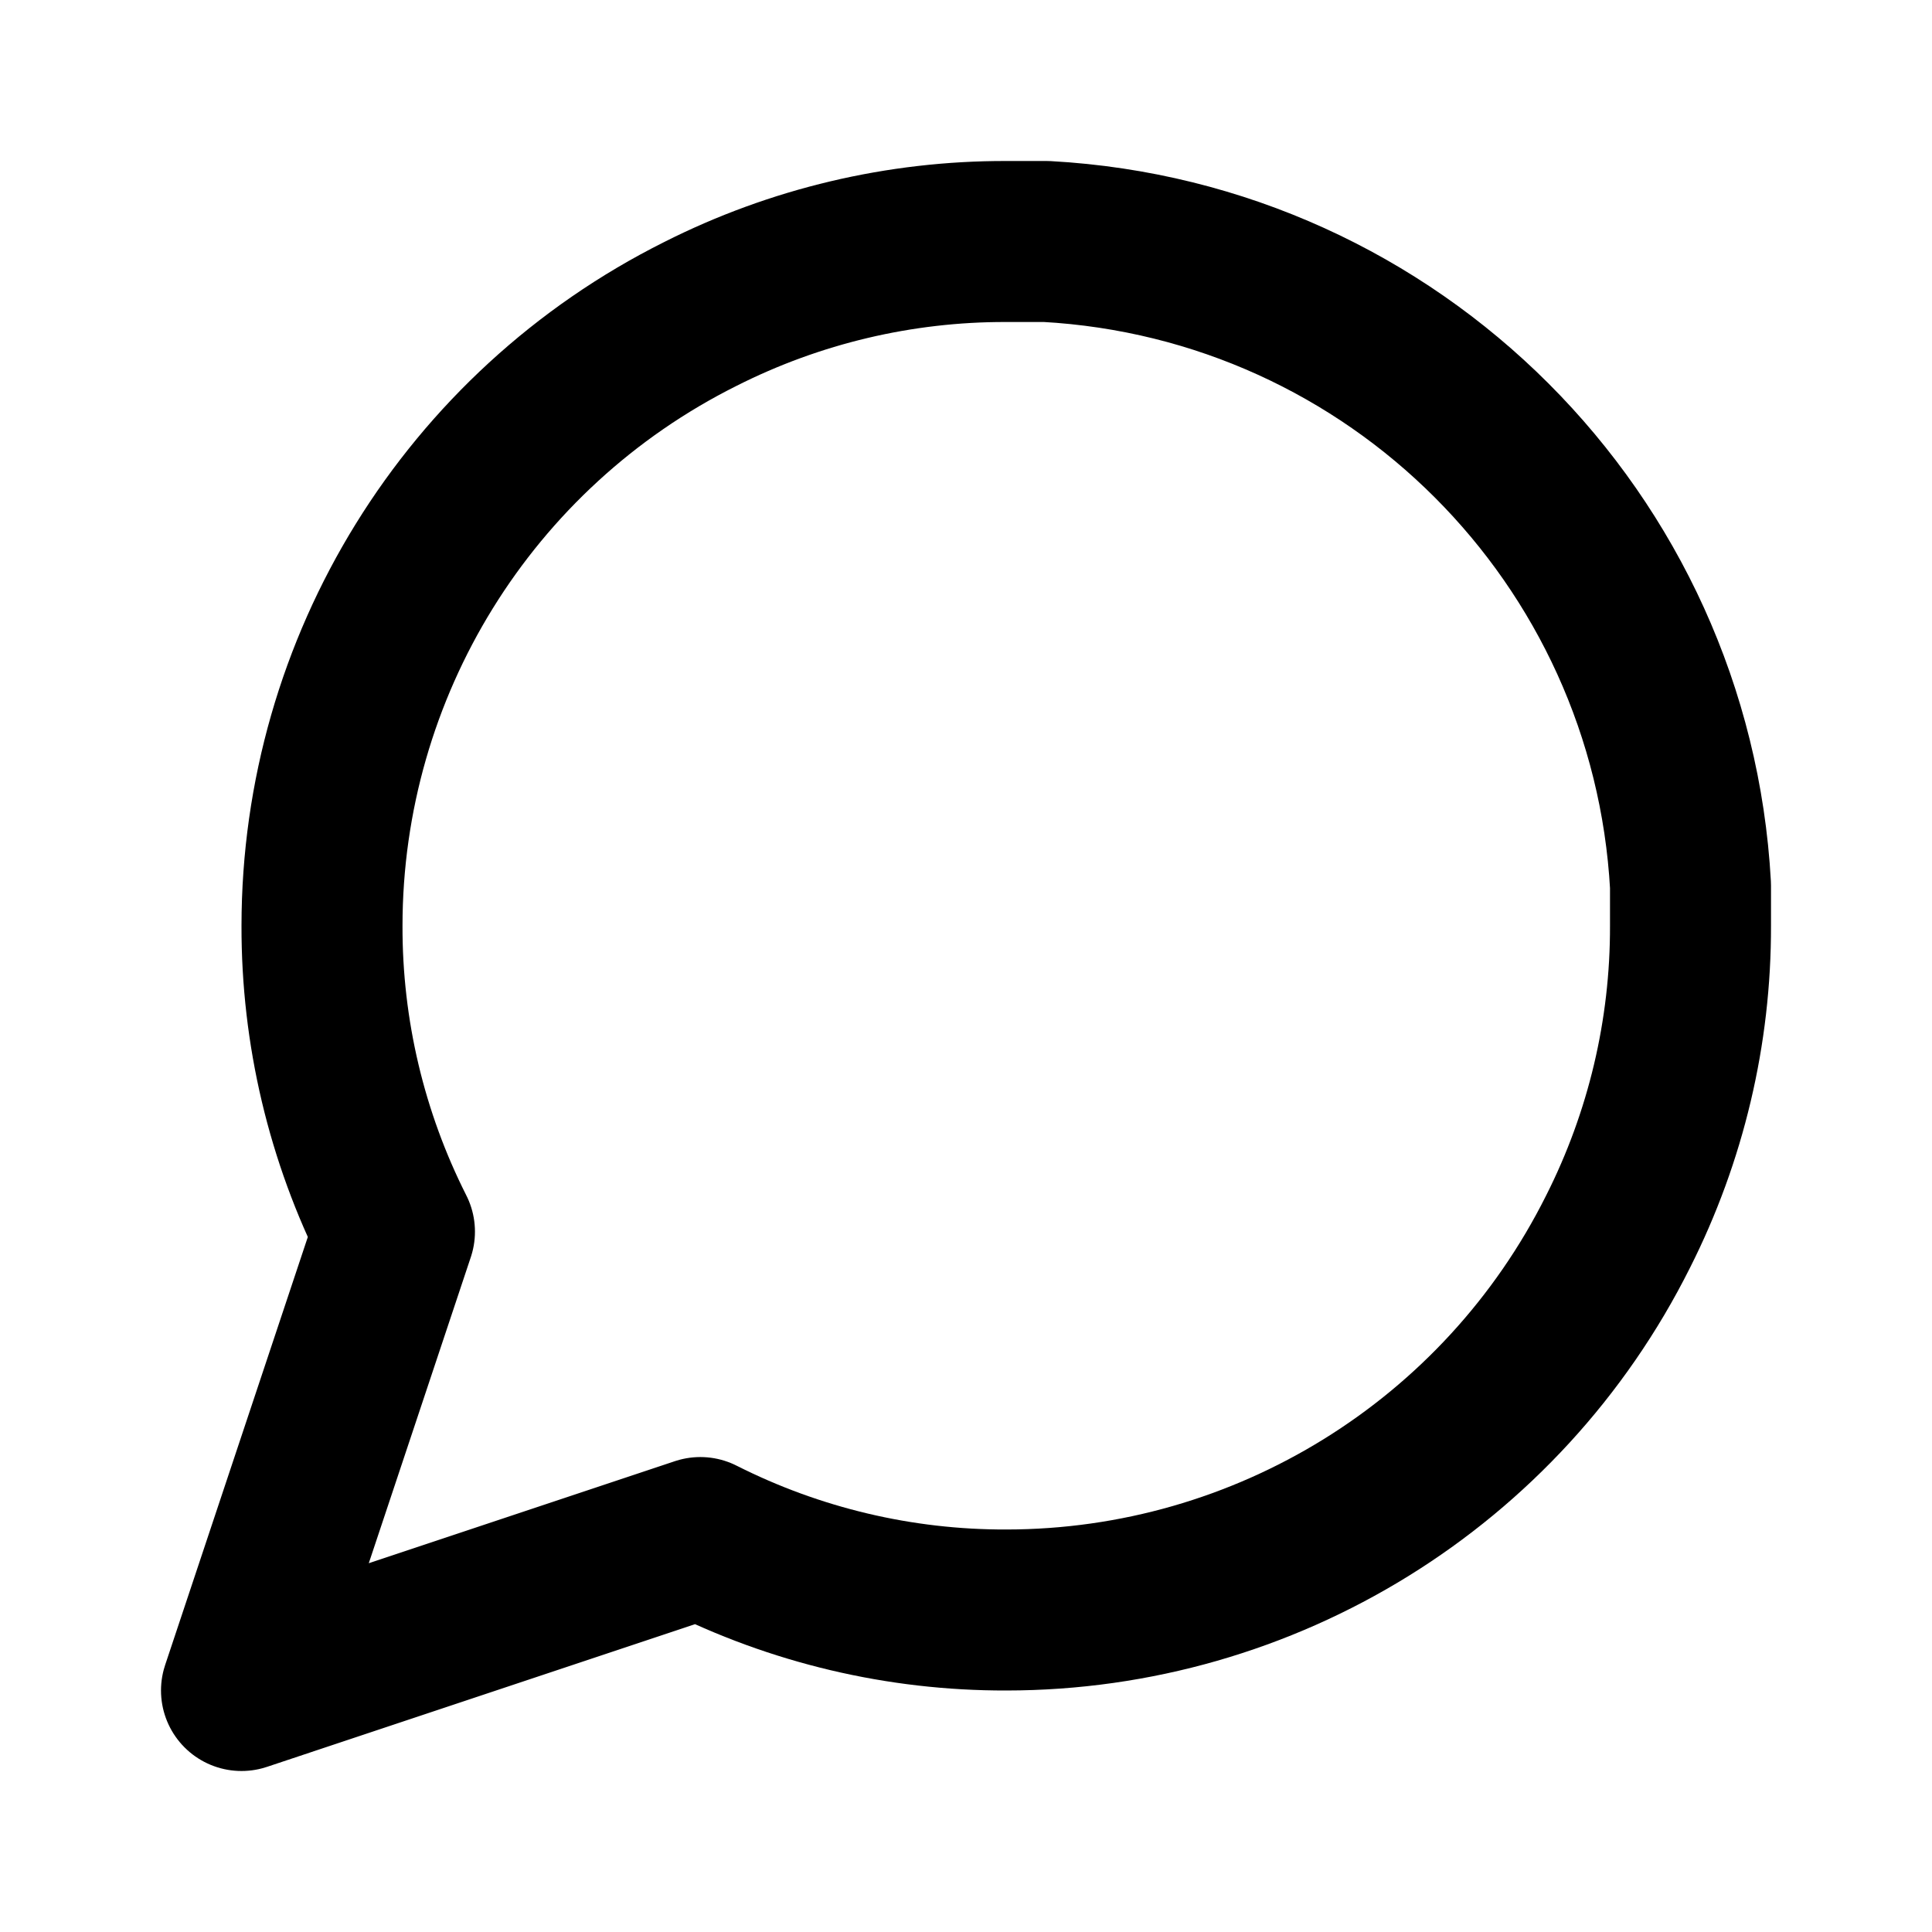
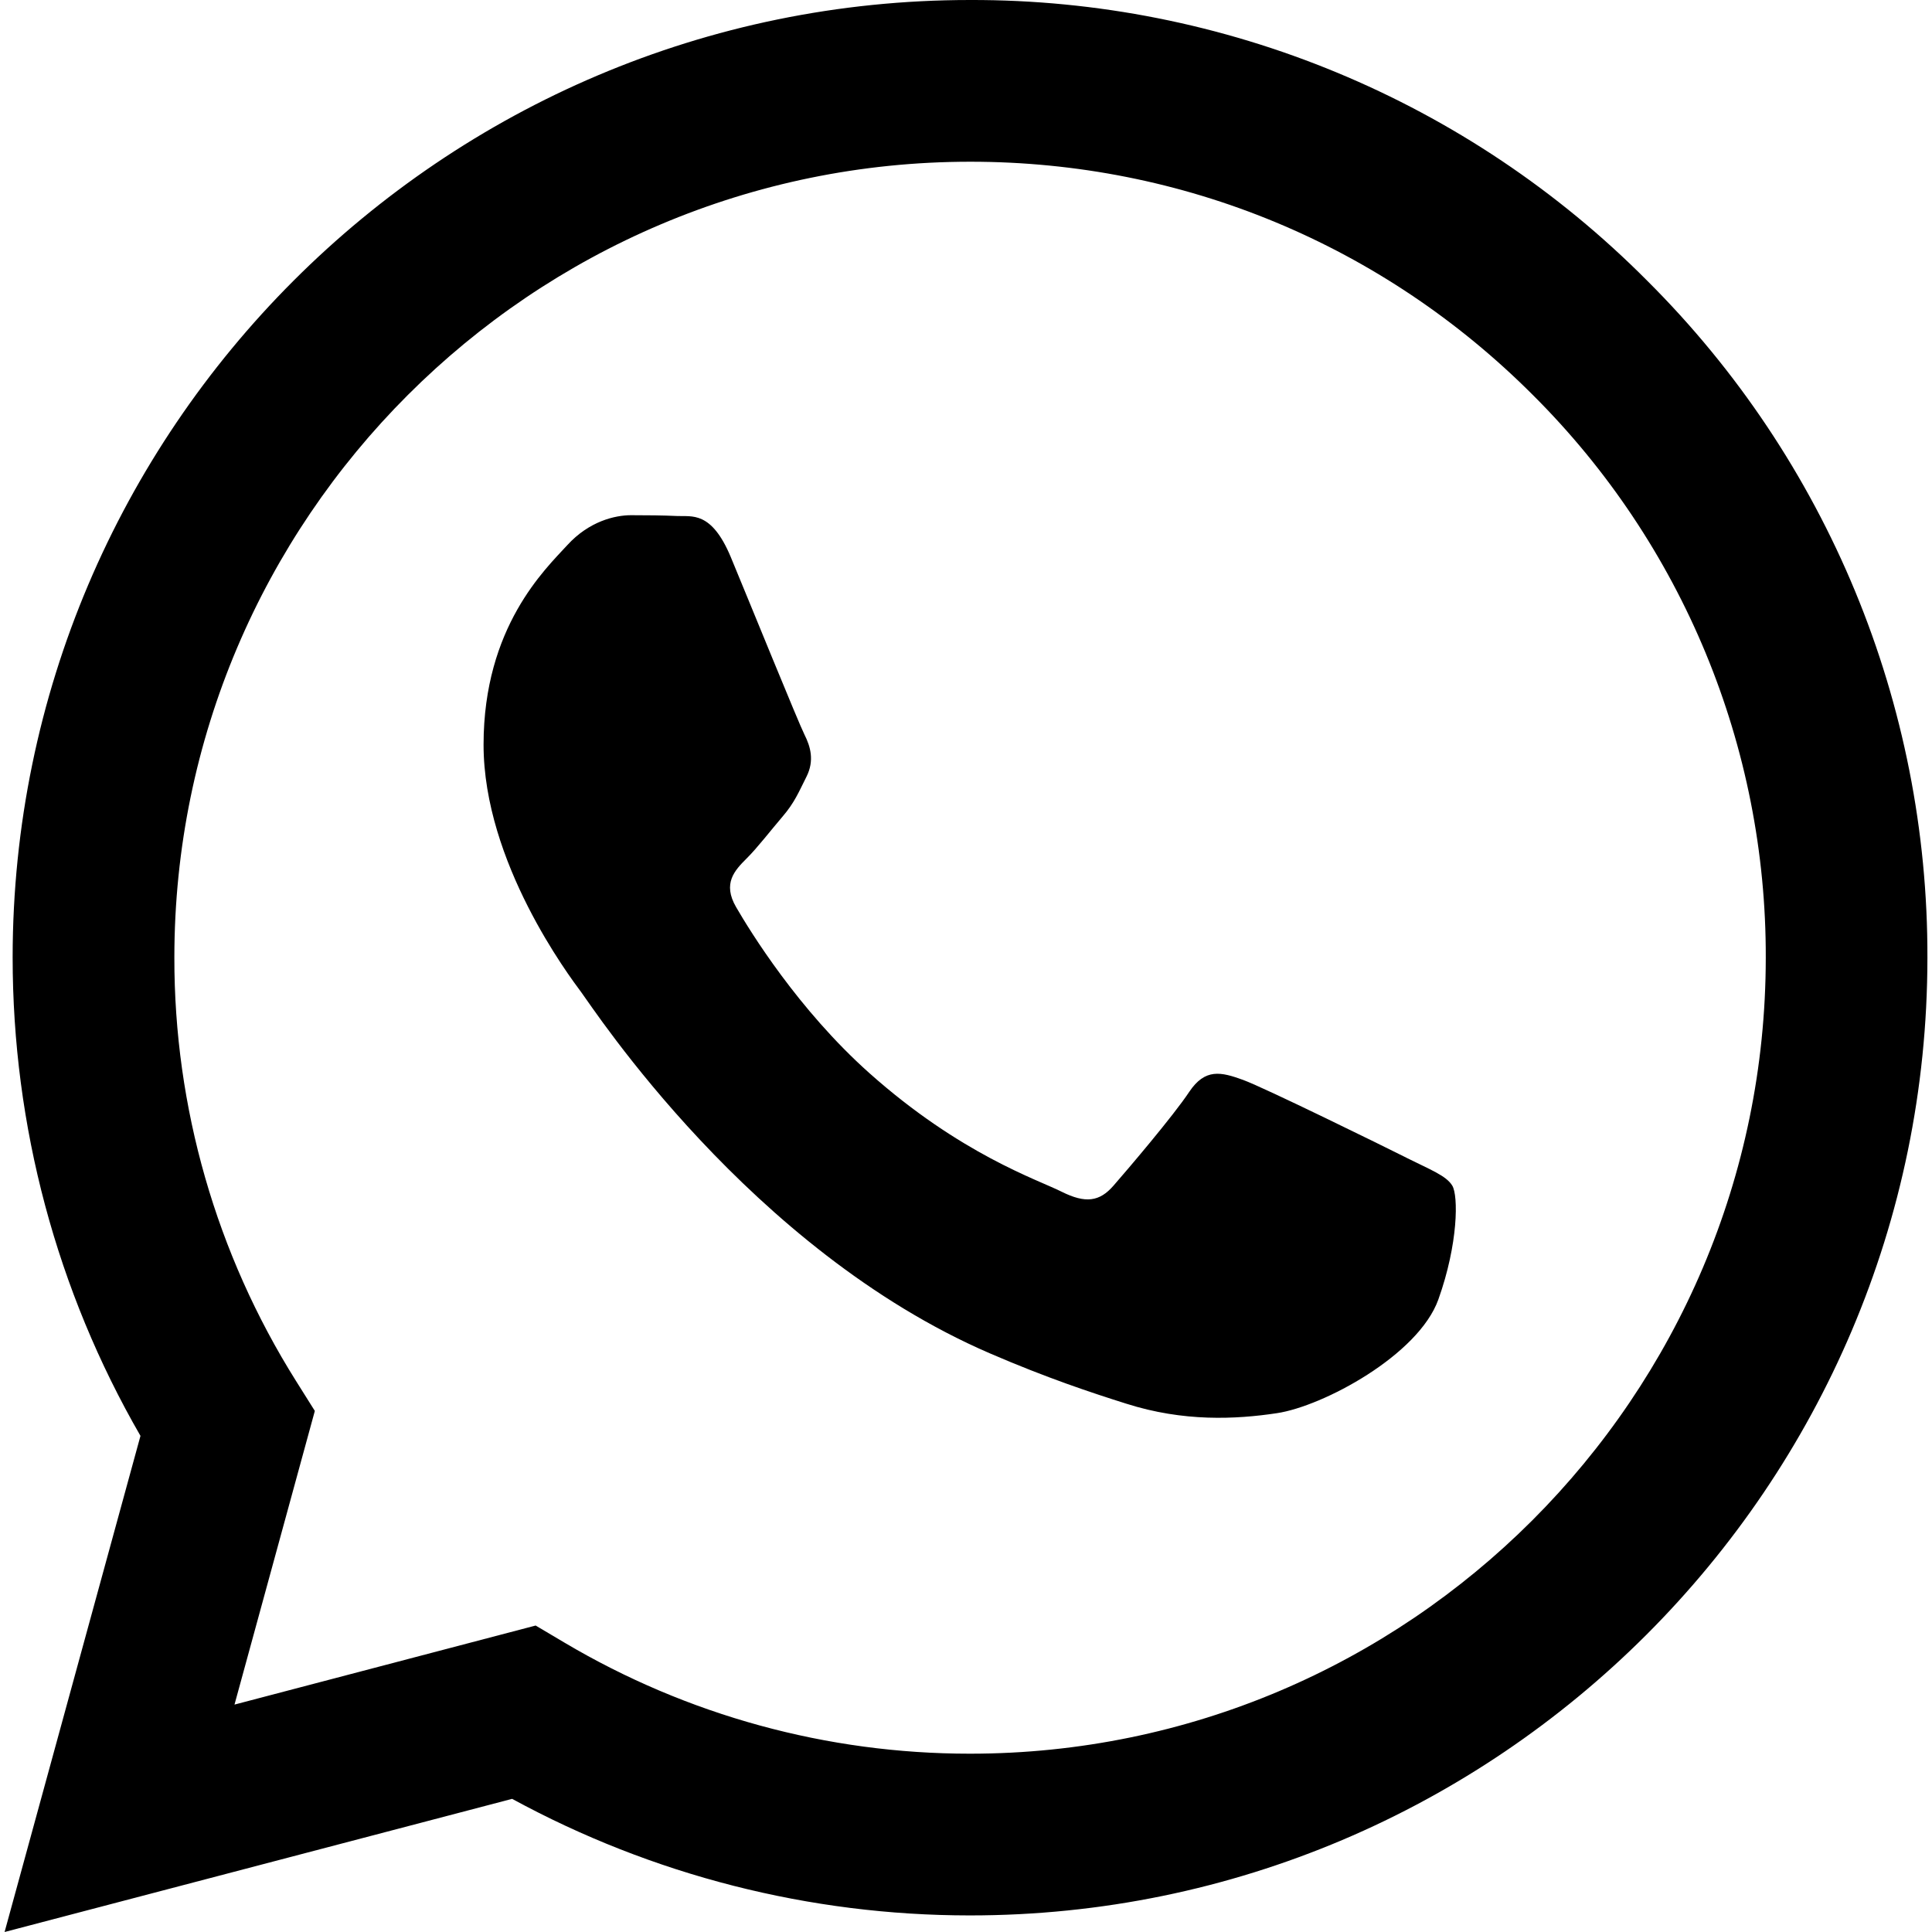
- <svg xmlns="http://www.w3.org/2000/svg" viewBox="0 0 24 24" fill="none" stroke="currentColor" stroke-width="2" stroke-linecap="round" stroke-linejoin="round">
-   <path d="M21 11.5a8.38 8.38 0 0 1-.9 3.8 8.5 8.5 0 0 1-7.6 4.7 8.38 8.38 0 0 1-3.8-.9L3 21l1.9-5.7a8.38 8.38 0 0 1-.9-3.8 8.5 8.5 0 0 1 4.7-7.6 8.38 8.38 0 0 1 3.8-.9h.5a8.48 8.48 0 0 1 8 8v.5z" />
- </svg>
+ <svg viewBox="0 0 24 24" fill="currentColor">\n  <path d="M17.472 14.382c-.297-.149-1.758-.867-2.03-.967-.273-.099-.471-.148-.67.15-.197.297-.767.966-.94 1.164-.173.199-.347.223-.644.075-.297-.15-1.255-.463-2.39-1.475-.883-.788-1.48-1.761-1.653-2.059-.173-.297-.018-.458.13-.606.134-.133.298-.347.446-.52.149-.174.198-.298.298-.497.099-.198.05-.371-.025-.52-.075-.149-.669-1.612-.916-2.207-.242-.579-.487-.5-.669-.51-.173-.008-.371-.01-.57-.01-.198 0-.52.074-.792.372-.272.297-1.04 1.016-1.04 2.479 0 1.462 1.065 2.875 1.213 3.074.149.198 2.096 3.2 5.077 4.487.709.306 1.262.489 1.694.625.712.227 1.36.195 1.871.118.571-.085 1.758-.719 2.006-1.413.248-.694.248-1.289.173-1.413-.074-.124-.272-.198-.57-.347m-5.421 7.403h-.004a9.87 9.87 0 01-5.031-1.378l-.361-.214-3.741.982.998-3.648-.235-.374a9.86 9.86 0 01-1.51-5.26c.001-5.45 4.436-9.884 9.888-9.884 2.64 0 5.122 1.03 6.988 2.898a9.825 9.825 0 012.893 6.994c-.003 5.45-4.437 9.884-9.885 9.884m8.413-18.297A11.815 11.815 0 0012.05 0C5.495 0 .16 5.335.157 11.892c0 2.096.547 4.142 1.588 5.945L.057 24l6.305-1.654a11.882 11.882 0 005.683 1.448h.005c6.554 0 11.89-5.335 11.893-11.893a11.821 11.821 0 00-3.48-8.413Z" />\n</svg>
